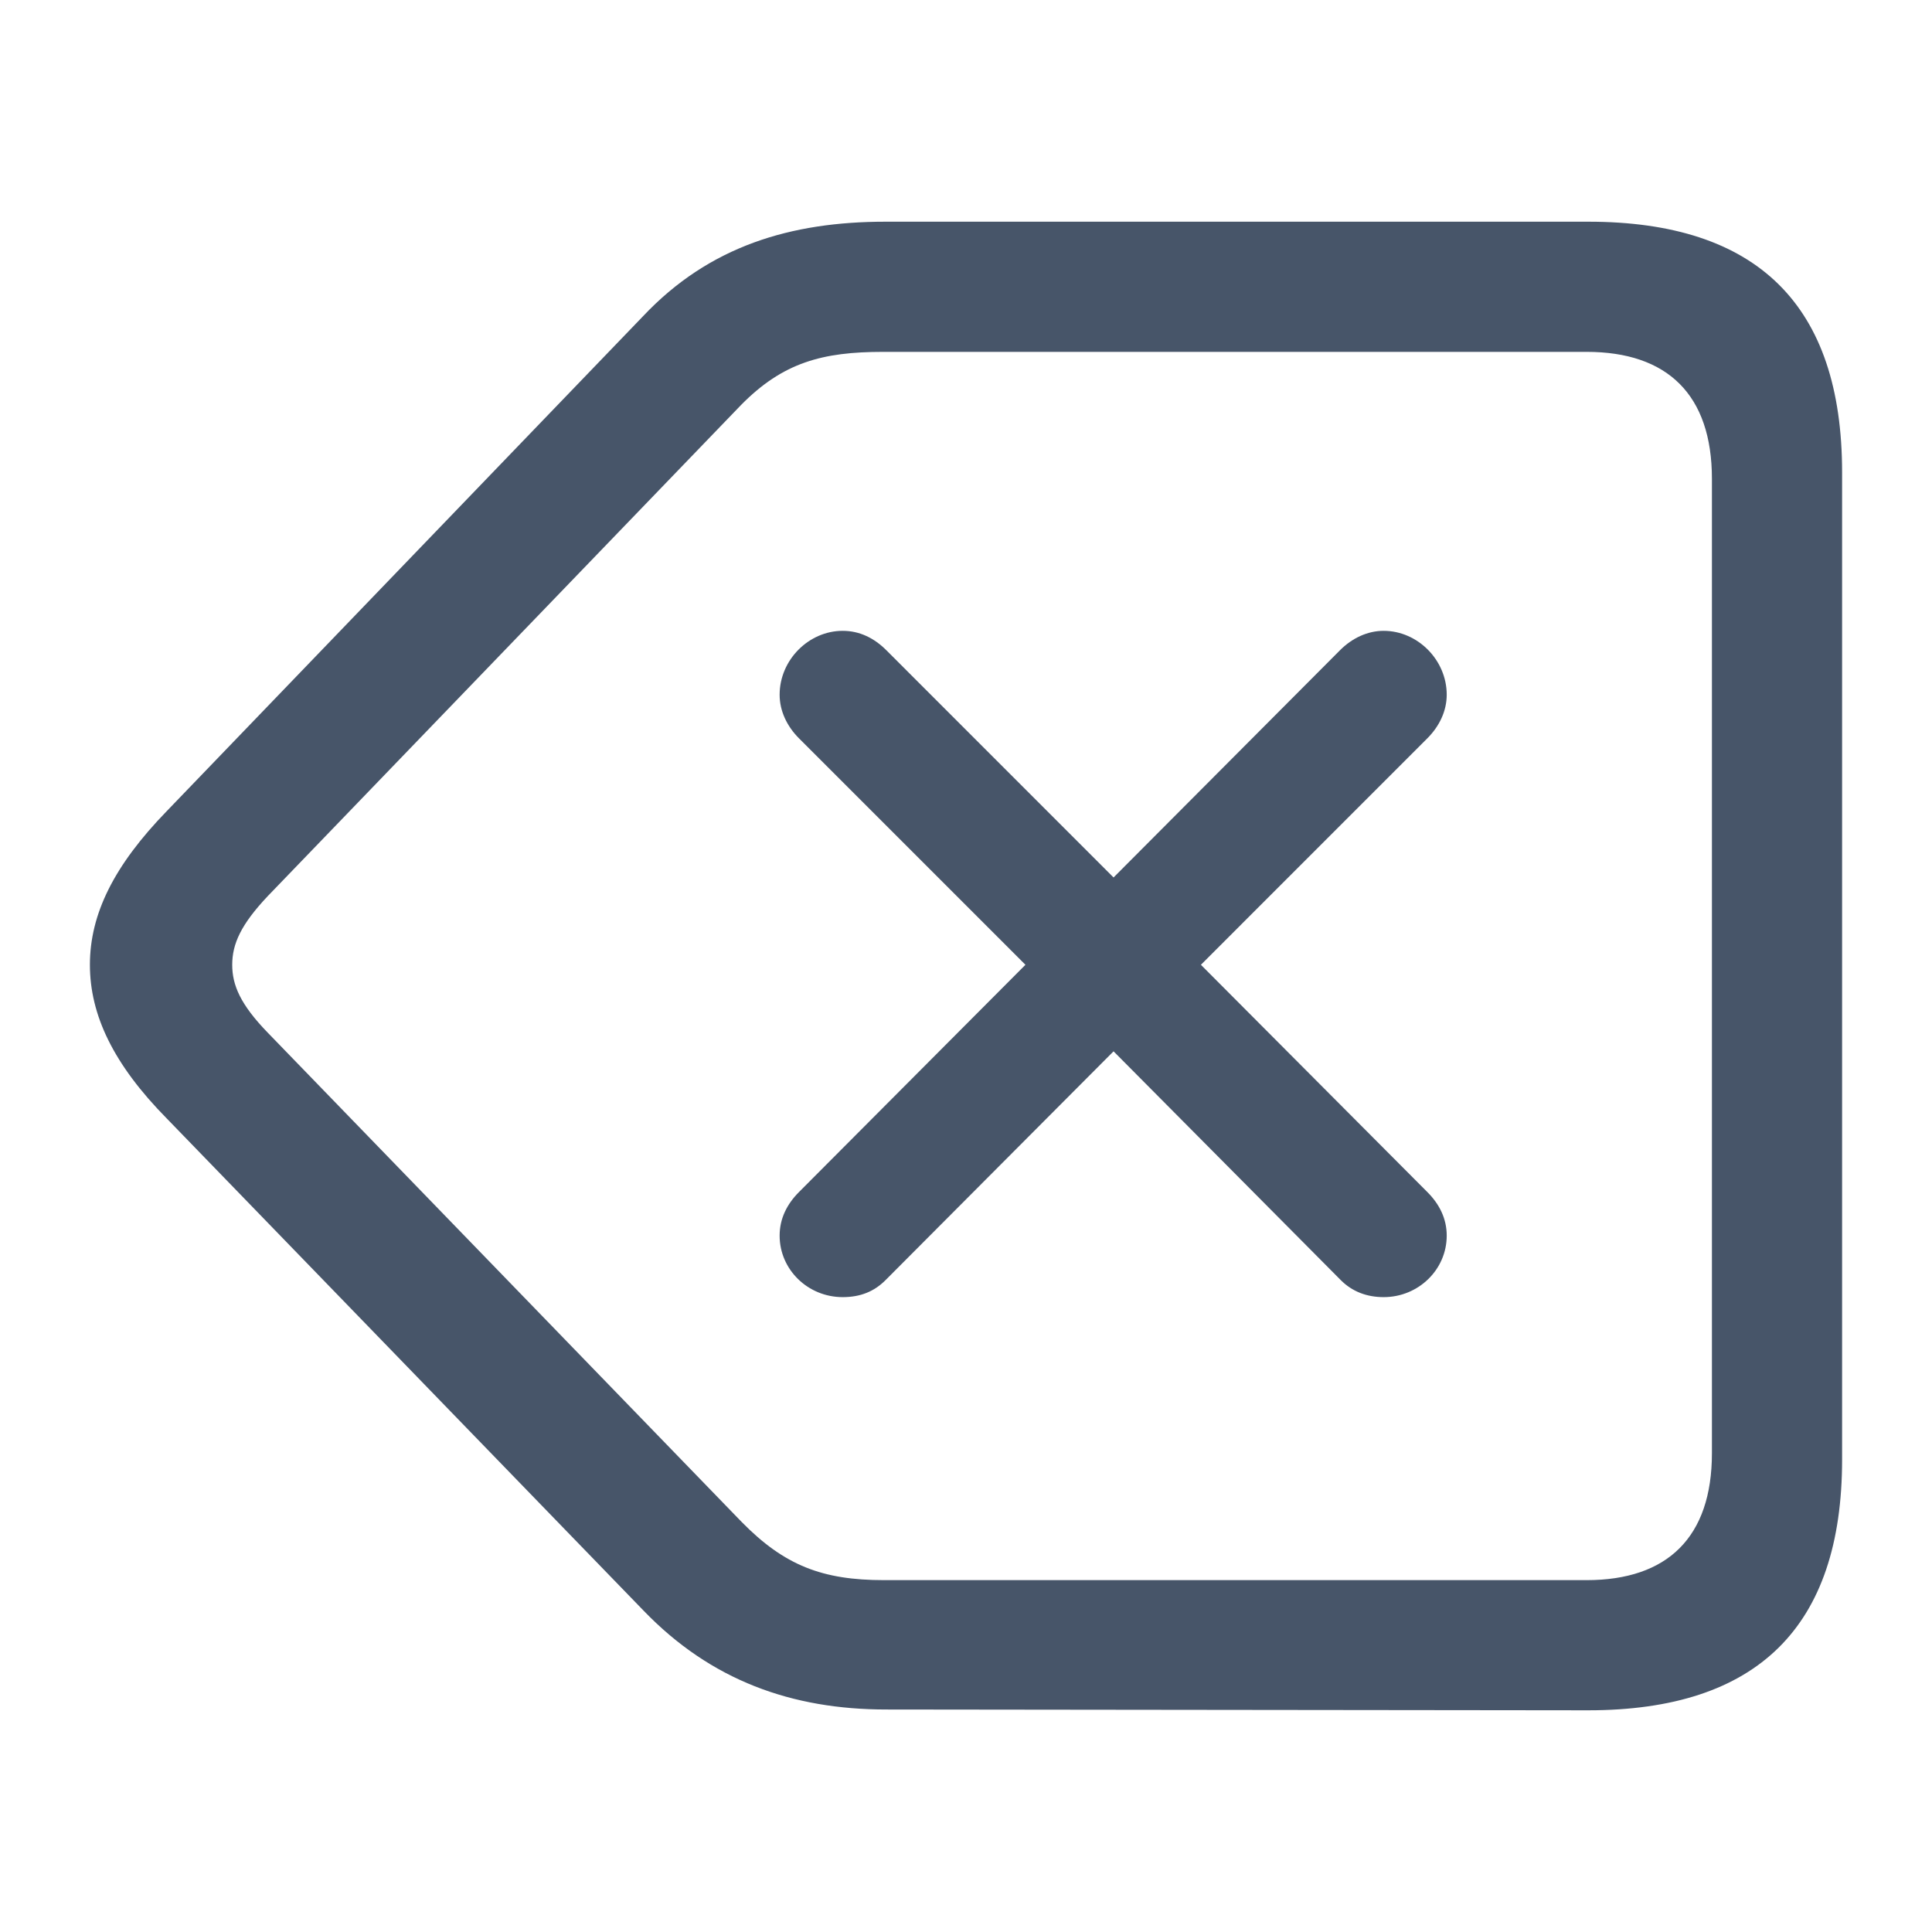
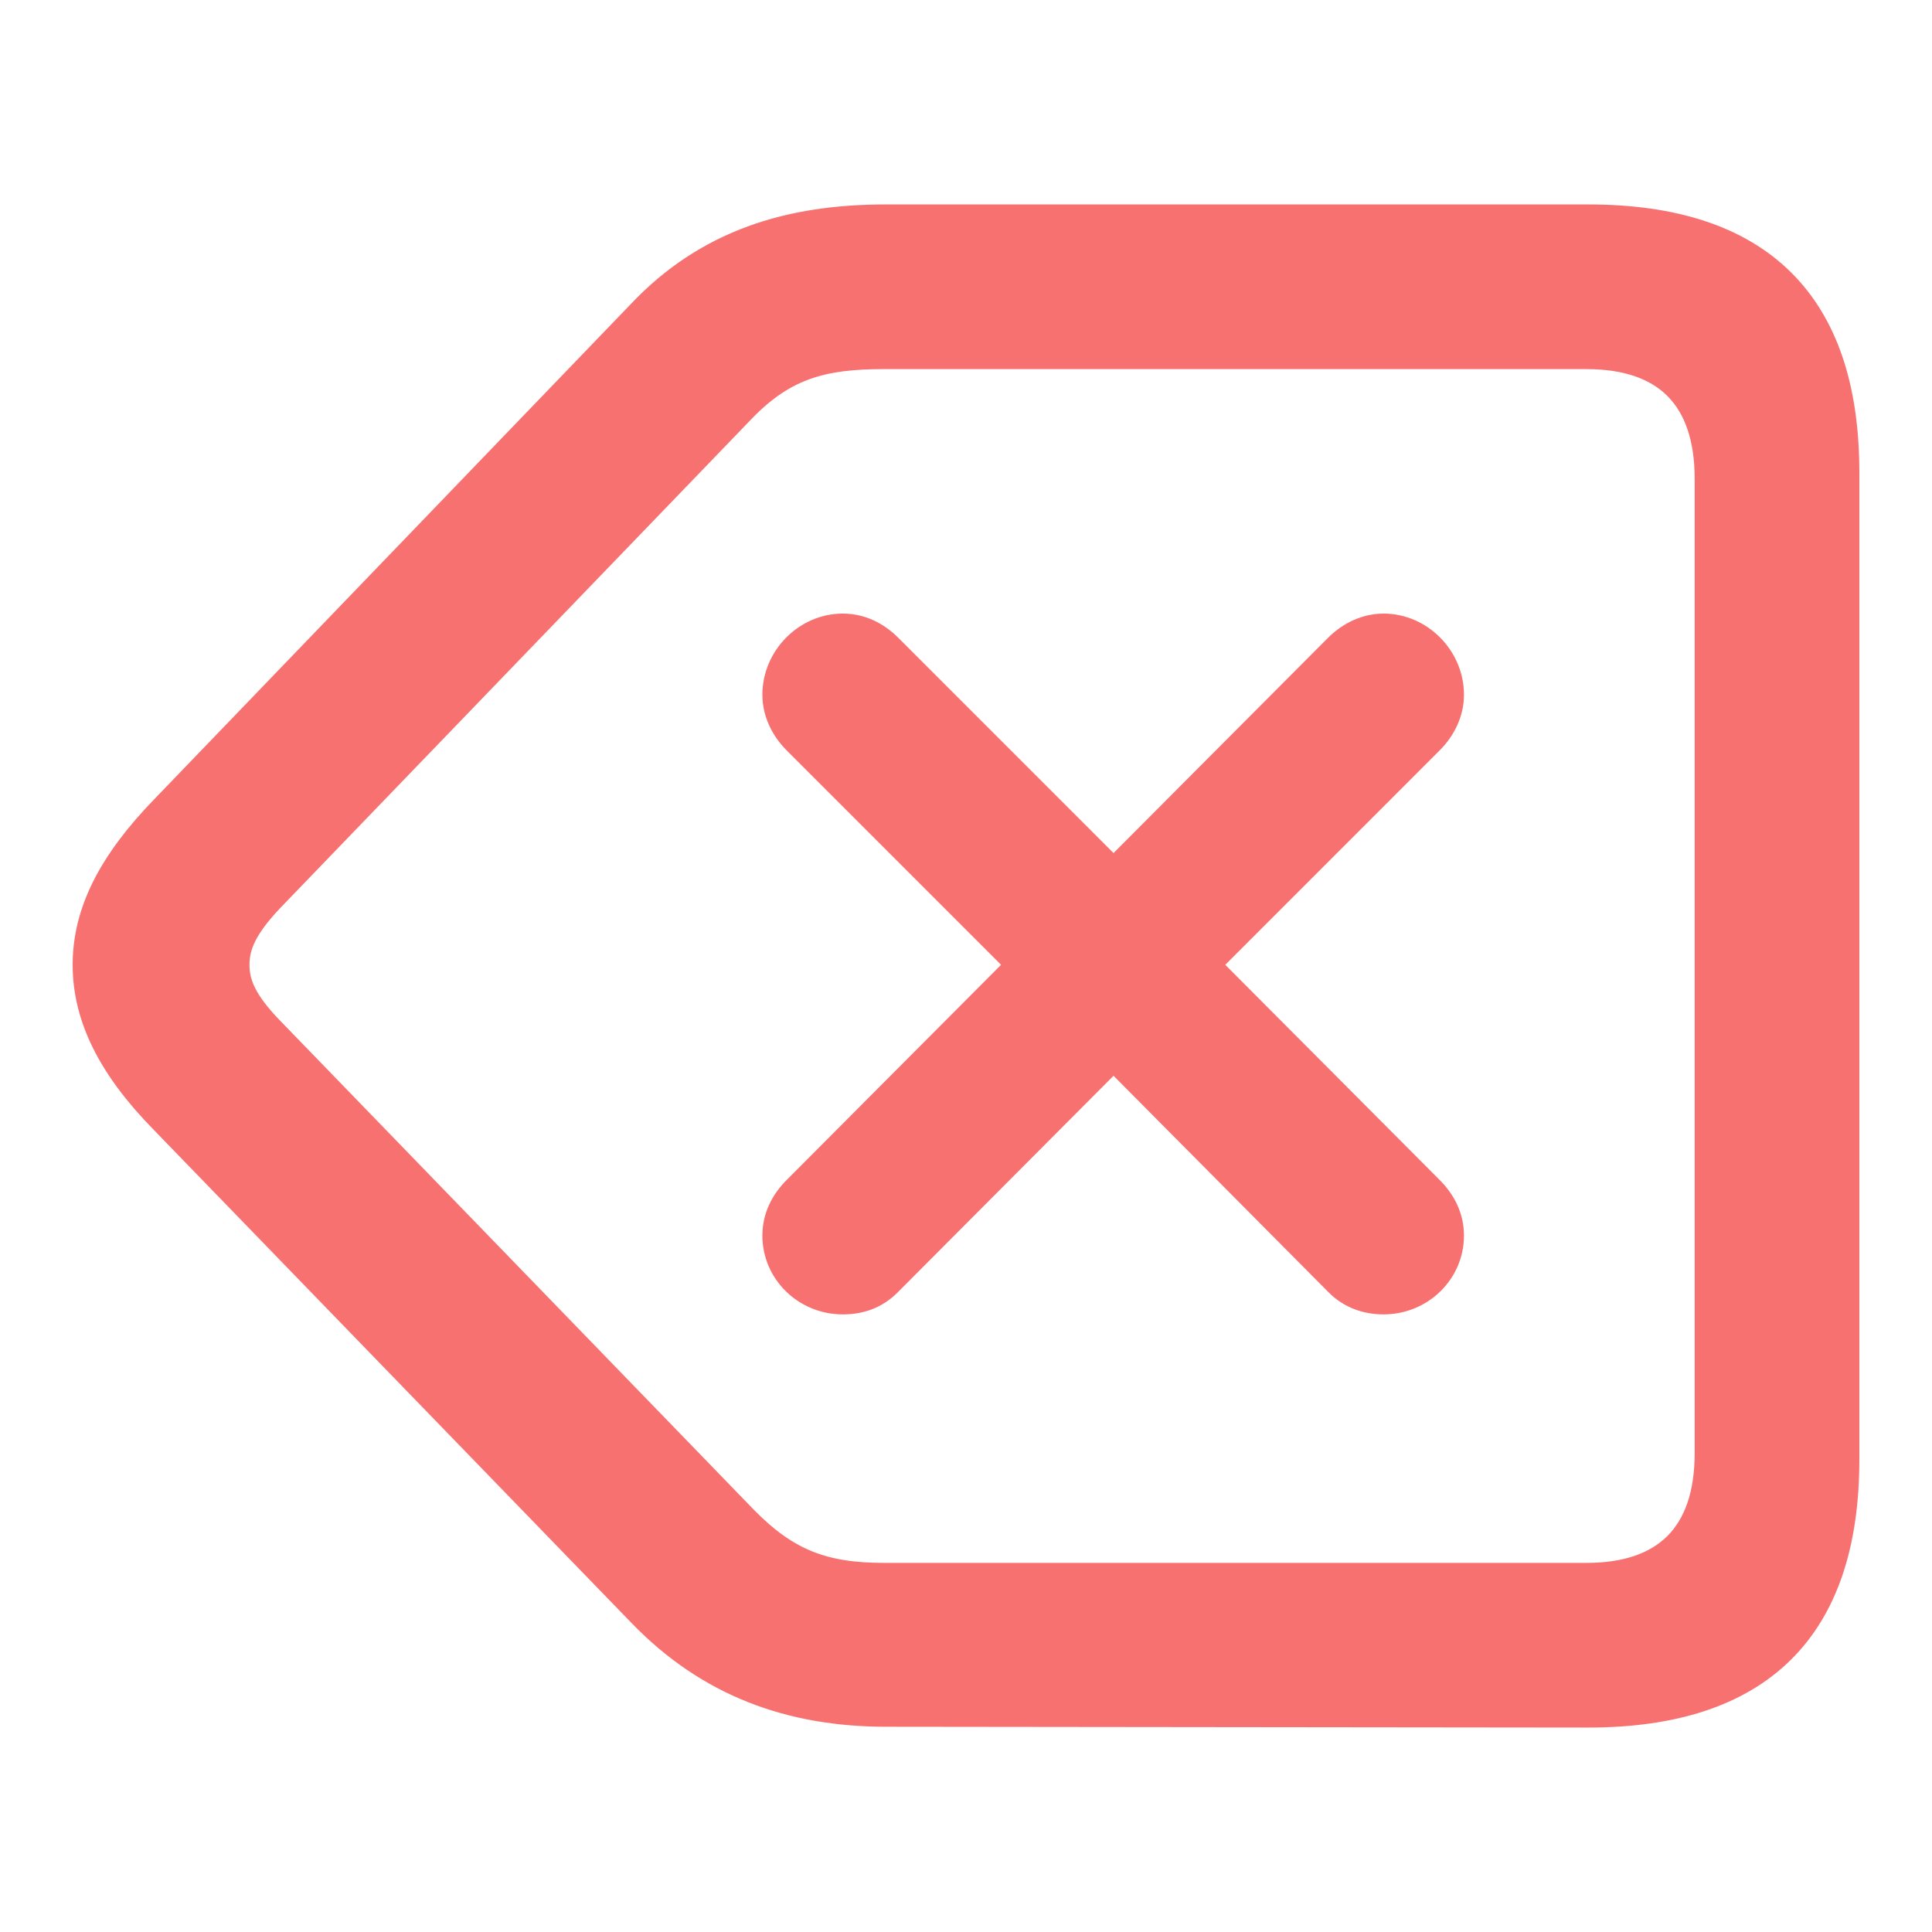
- <svg xmlns="http://www.w3.org/2000/svg" fill="#475569" width="800px" height="800px" viewBox="0 0 56 56">
+ <svg xmlns="http://www.w3.org/2000/svg" fill="#f87171" width="800px" height="800px" viewBox="0 0 56 56" stroke="#f87171">
  <g id="SVGRepo_bgCarrier" stroke-width="0" />
  <g id="SVGRepo_tracerCarrier" stroke-linecap="round" stroke-linejoin="round" />
  <g id="SVGRepo_iconCarrier">
    <path d="M 46.035 49.574 C 50.934 49.574 53.394 47.16 53.394 42.309 L 53.394 13.691 C 53.394 8.84 50.934 6.426 46.035 6.426 L 25.668 6.426 C 22.926 6.426 20.559 7.129 18.637 9.168 L 4.832 23.512 C 3.309 25.082 2.606 26.488 2.606 27.965 C 2.606 29.418 3.285 30.848 4.832 32.418 L 18.66 46.691 C 20.606 48.707 22.949 49.551 25.692 49.551 Z M 45.989 45.801 L 25.621 45.801 C 23.84 45.801 22.738 45.379 21.496 44.113 L 7.762 29.934 C 6.965 29.113 6.731 28.551 6.731 27.965 C 6.731 27.355 6.988 26.793 7.762 25.973 L 21.473 11.746 C 22.692 10.504 23.84 10.199 25.598 10.199 L 45.989 10.199 C 48.332 10.199 49.621 11.441 49.621 13.879 L 49.621 42.121 C 49.621 44.559 48.332 45.801 45.989 45.801 Z M 40.106 37.598 C 41.113 37.598 41.934 36.801 41.934 35.816 C 41.934 35.324 41.723 34.902 41.371 34.551 L 34.809 27.965 L 41.371 21.402 C 41.723 21.051 41.934 20.605 41.934 20.137 C 41.934 19.129 41.09 18.285 40.106 18.285 C 39.637 18.285 39.191 18.496 38.84 18.848 L 32.277 25.434 L 25.692 18.848 C 25.34 18.496 24.918 18.285 24.426 18.285 C 23.442 18.285 22.598 19.129 22.598 20.137 C 22.598 20.605 22.809 21.051 23.16 21.402 L 29.723 27.965 L 23.16 34.551 C 22.809 34.902 22.598 35.324 22.598 35.816 C 22.598 36.801 23.418 37.598 24.426 37.598 C 24.942 37.598 25.34 37.434 25.668 37.105 L 32.277 30.473 L 38.863 37.105 C 39.191 37.434 39.613 37.598 40.106 37.598 Z" />
  </g>
</svg>
